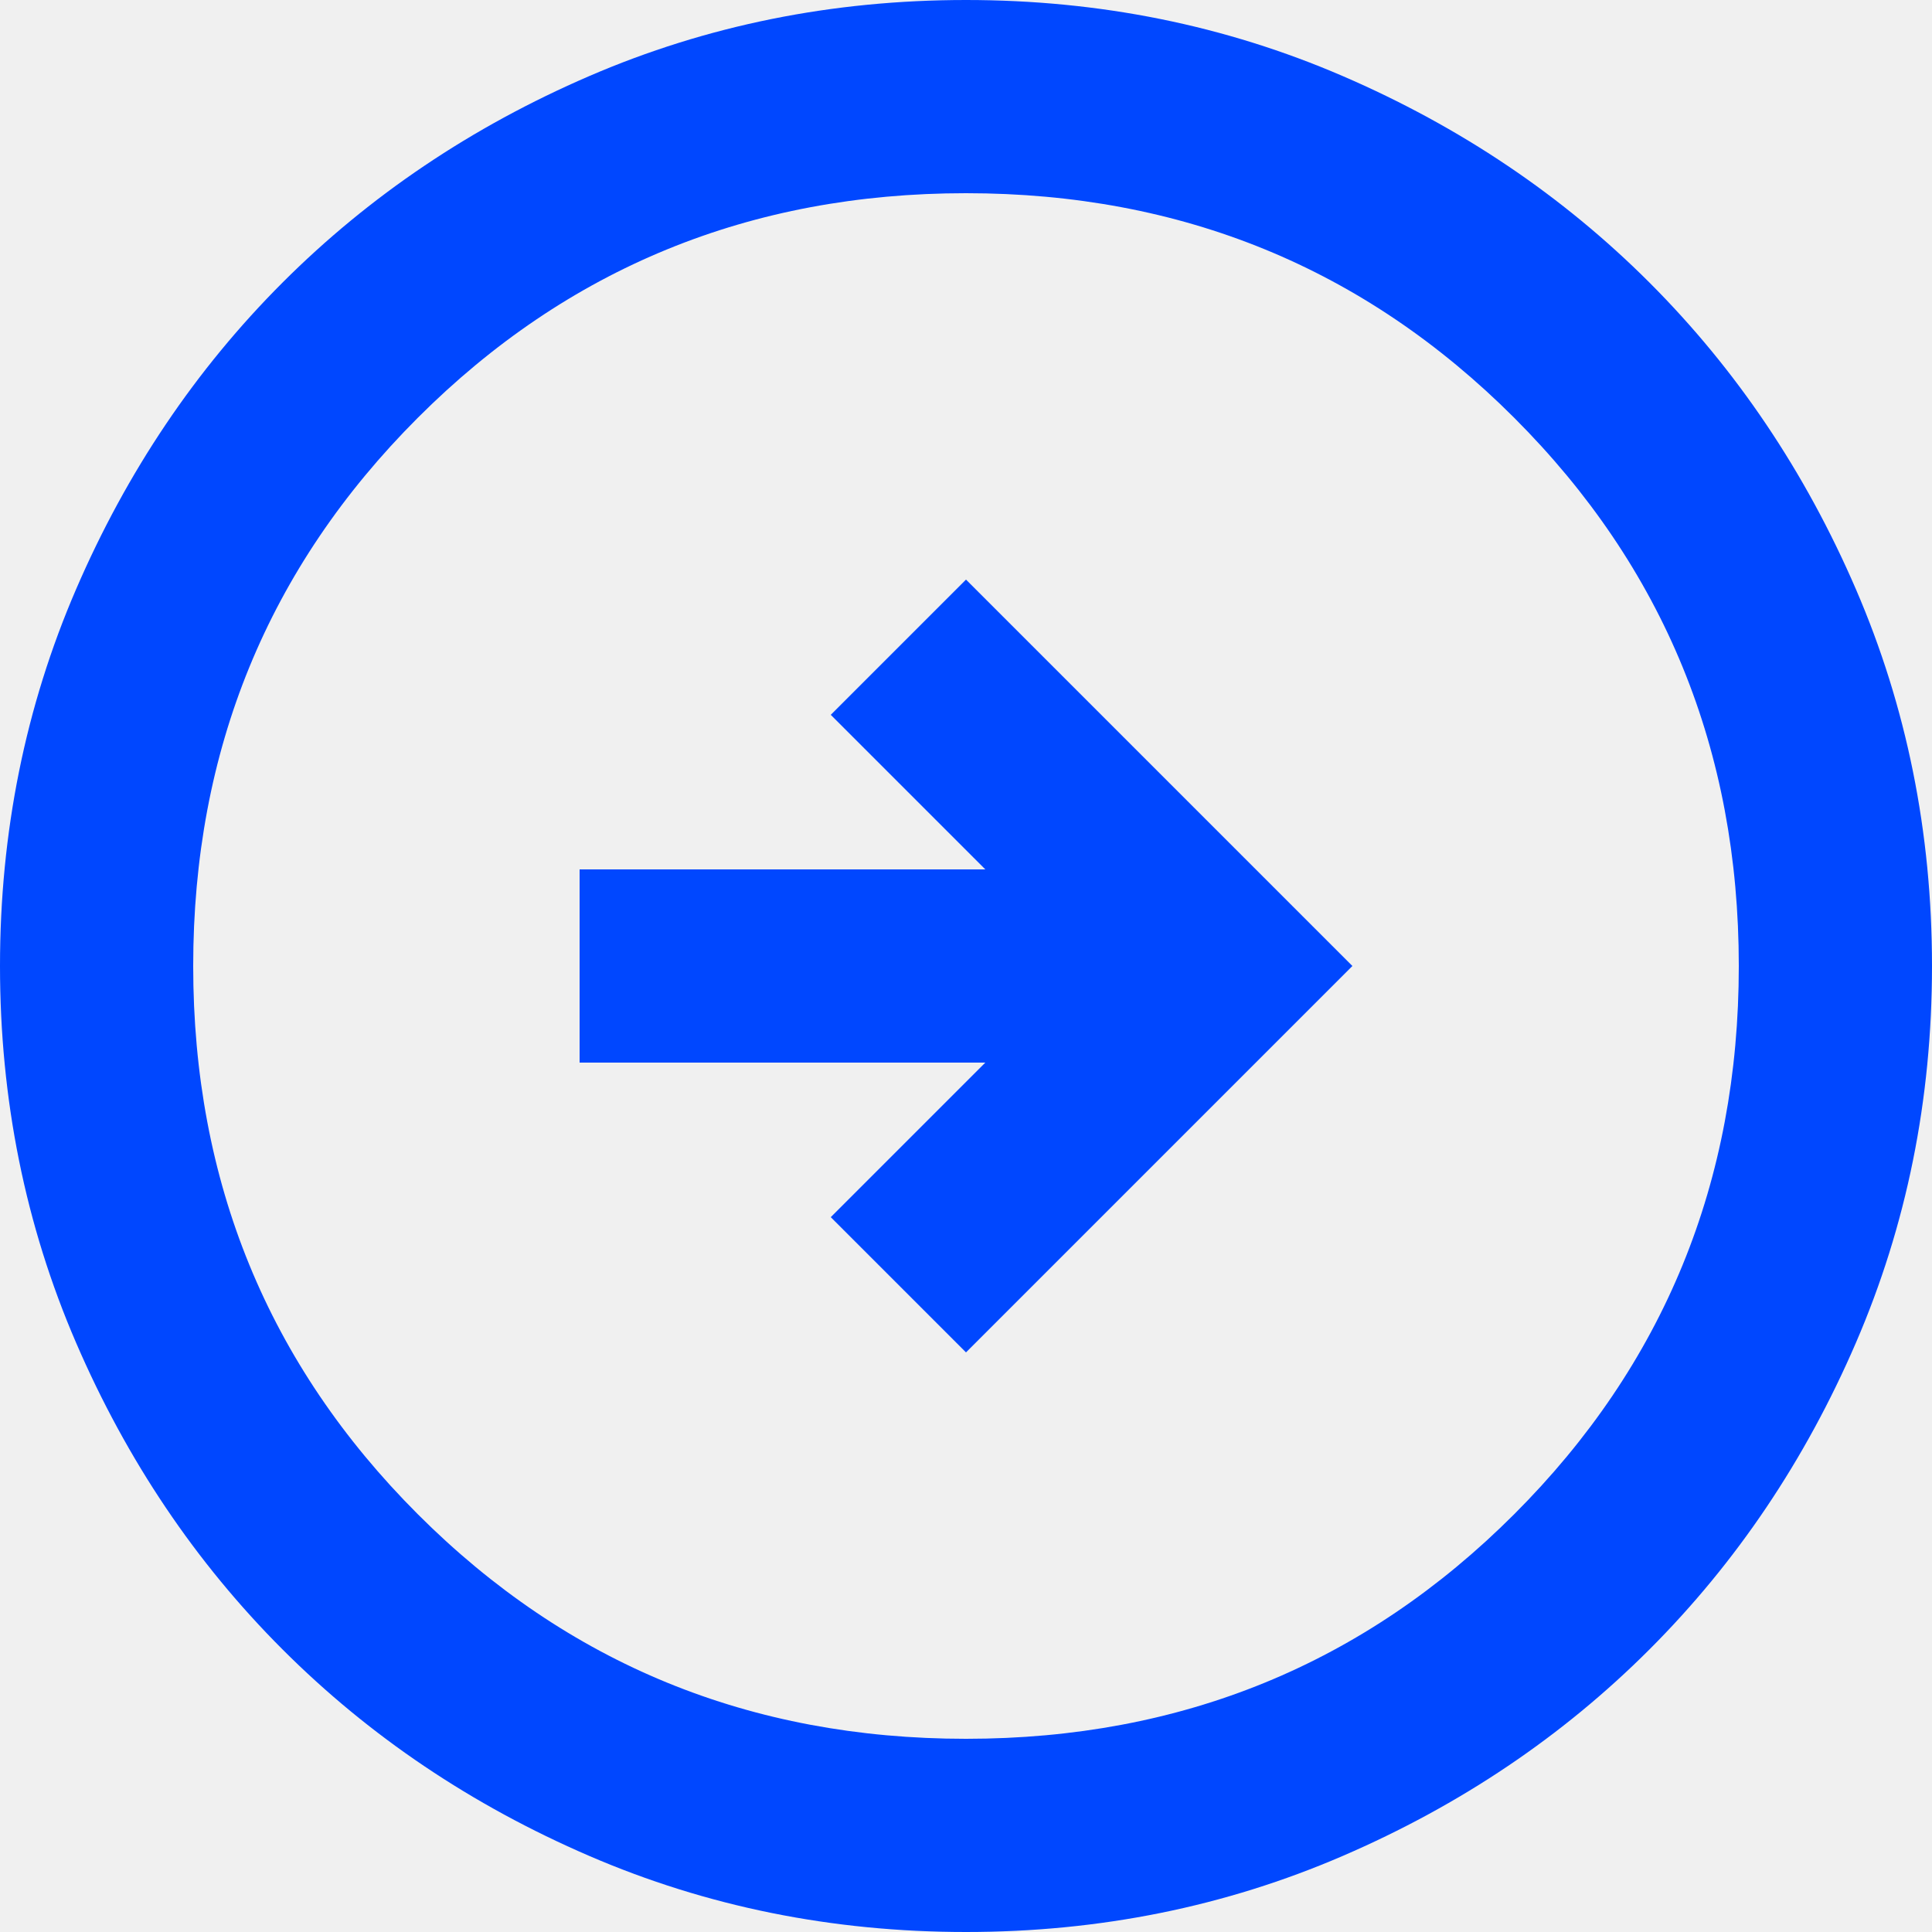
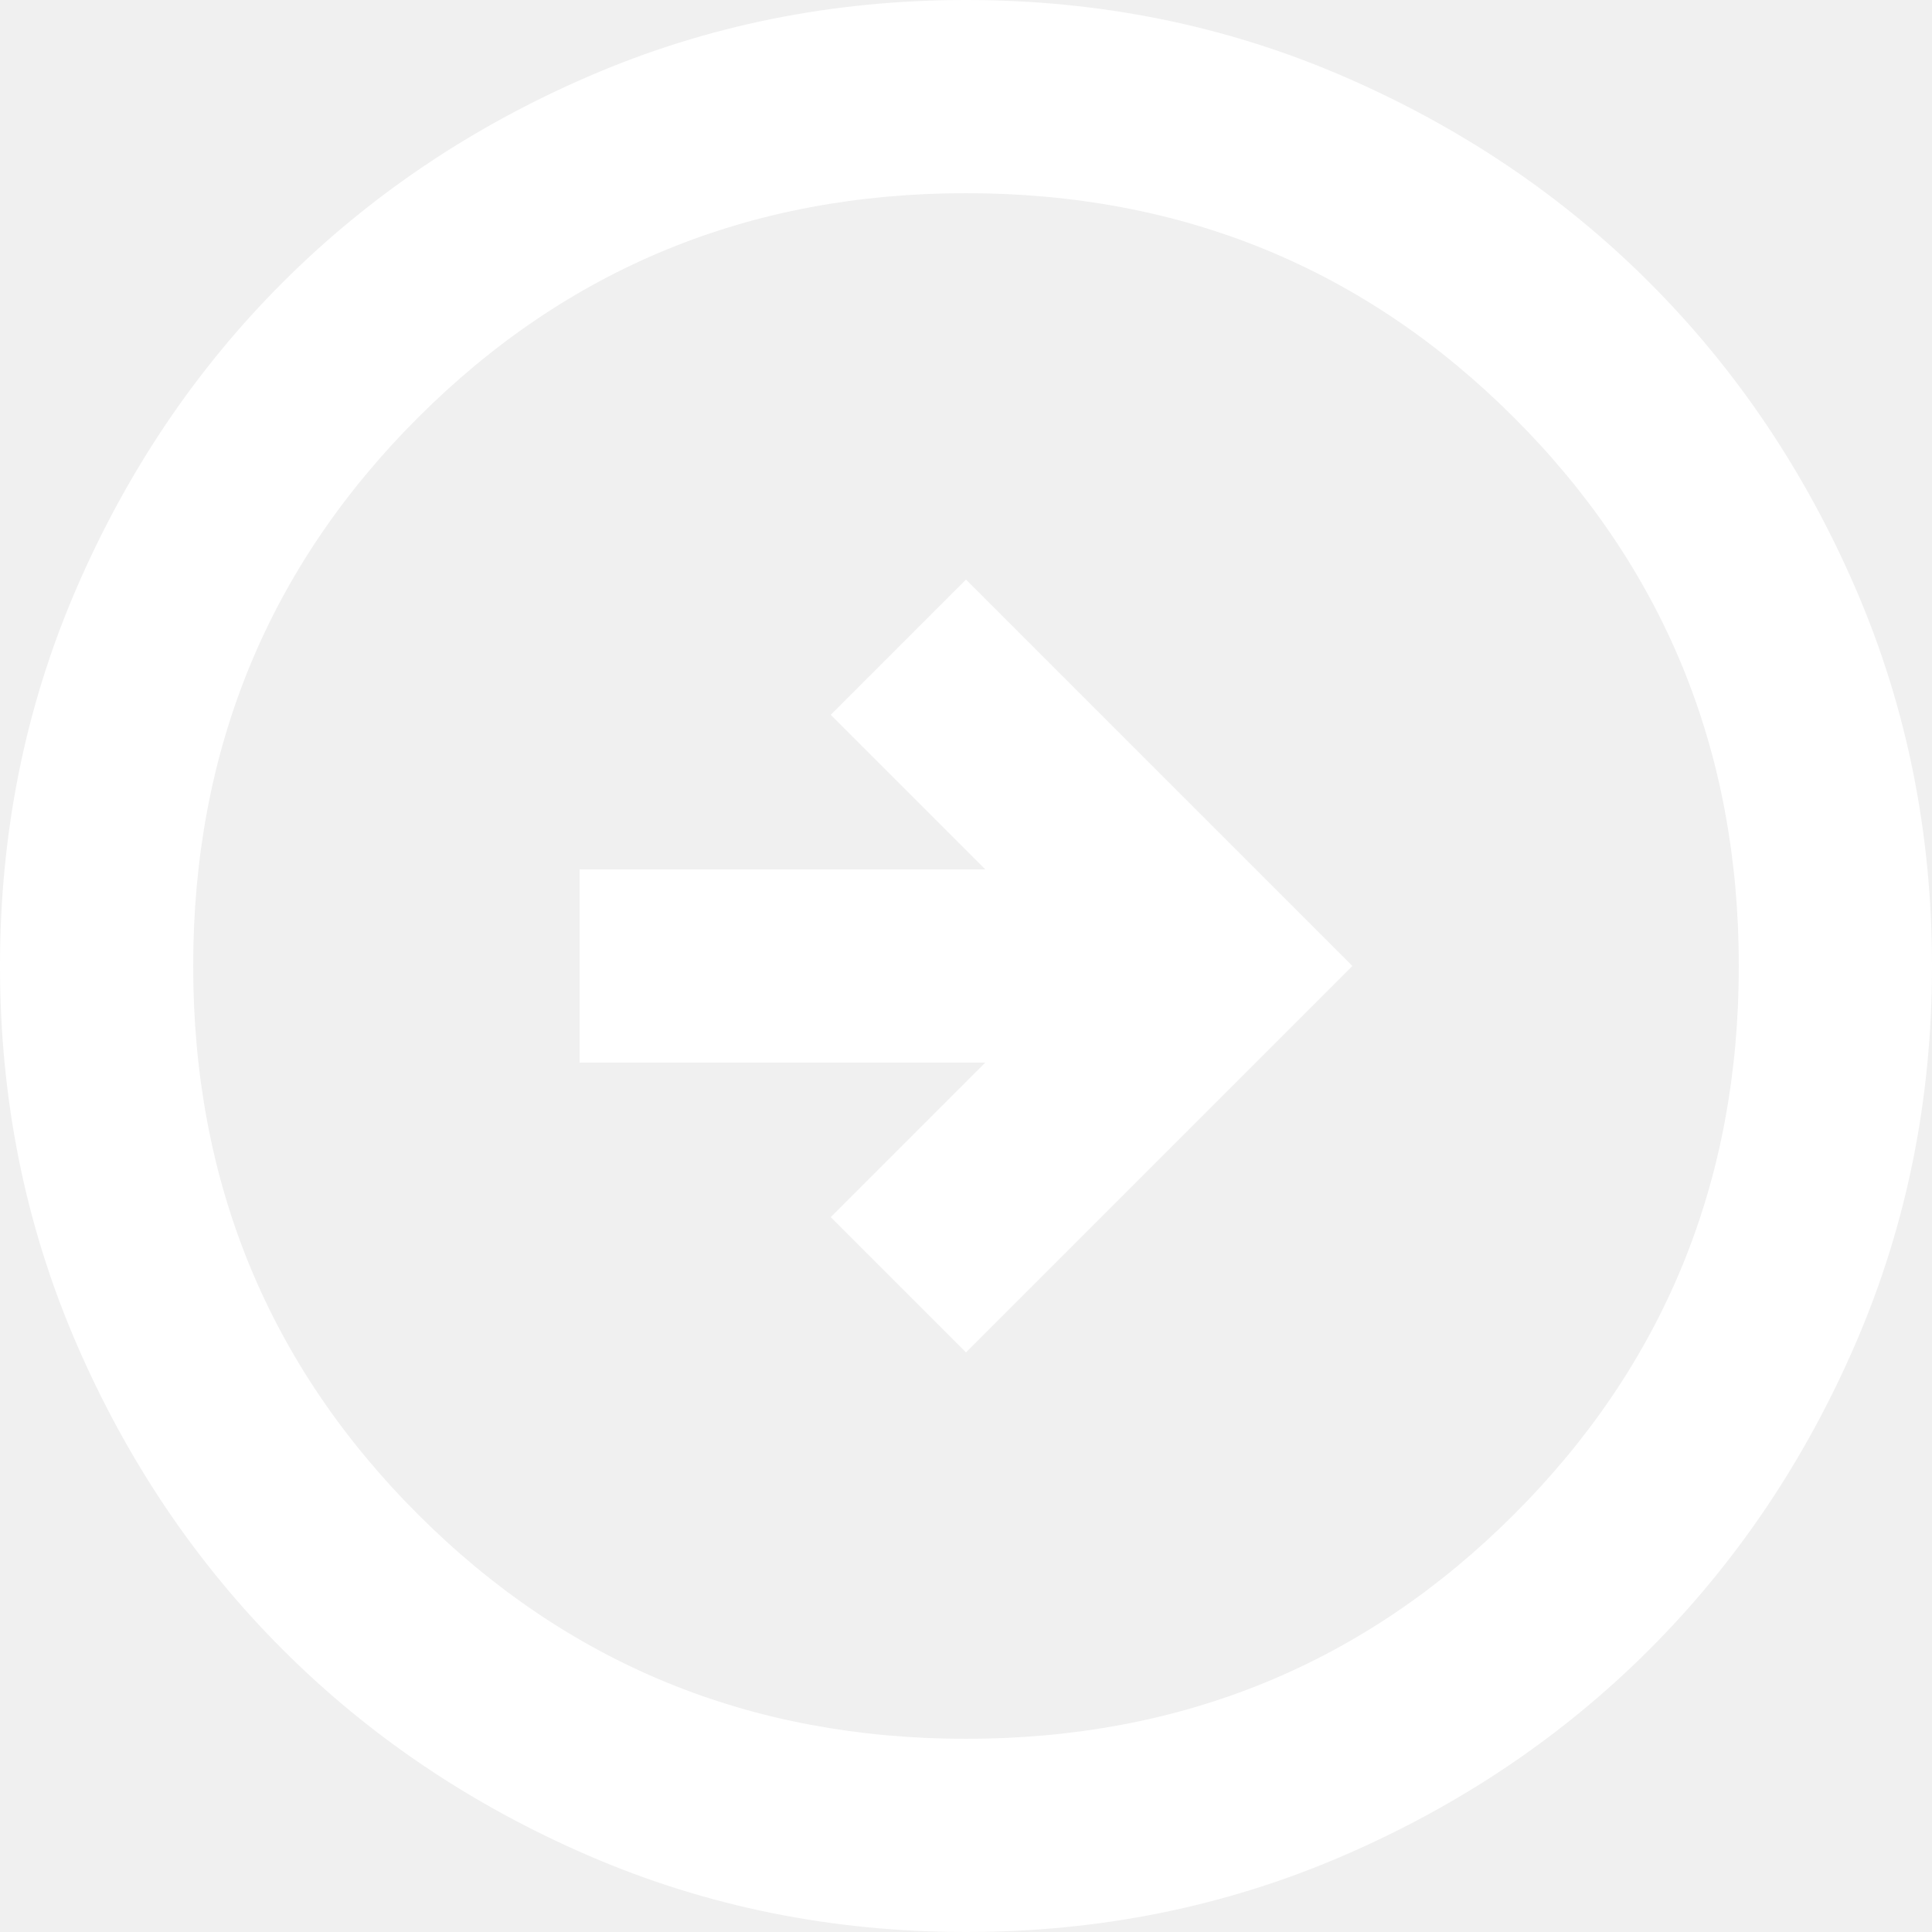
<svg xmlns="http://www.w3.org/2000/svg" width="40" height="40" viewBox="0 0 40 40" fill="none">
-   <path d="M20 28L28 20L20 12L17.2 14.8L20.4 18H12V22H20.4L17.2 25.2L20 28ZM20 40C17.233 40 14.633 39.475 12.2 38.425C9.767 37.375 7.65 35.95 5.85 34.15C4.05 32.35 2.625 30.233 1.575 27.8C0.525 25.367 0 22.767 0 20C0 17.233 0.525 14.633 1.575 12.2C2.625 9.767 4.05 7.65 5.85 5.85C7.65 4.05 9.767 2.625 12.2 1.575C14.633 0.525 17.233 0 20 0C22.767 0 25.367 0.525 27.8 1.575C30.233 2.625 32.35 4.05 34.15 5.85C35.95 7.65 37.375 9.767 38.425 12.2C39.475 14.633 40 17.233 40 20C40 22.767 39.475 25.367 38.425 27.8C37.375 30.233 35.95 32.35 34.15 34.15C32.35 35.95 30.233 37.375 27.8 38.425C25.367 39.475 22.767 40 20 40ZM20 36C24.467 36 28.25 34.45 31.35 31.35C34.45 28.25 36 24.467 36 20C36 15.533 34.45 11.75 31.35 8.65C28.25 5.55 24.467 4 20 4C15.533 4 11.75 5.55 8.65 8.65C5.55 11.75 4 15.533 4 20C4 24.467 5.55 28.25 8.65 31.35C11.75 34.45 15.533 36 20 36Z" fill="#0047FF" />
+   <path d="M20 28L28 20L20 12L17.2 14.8L20.4 18H12V22H20.4L17.2 25.2L20 28ZM20 40C17.233 40 14.633 39.475 12.2 38.425C9.767 37.375 7.65 35.95 5.85 34.15C4.05 32.35 2.625 30.233 1.575 27.8C0.525 25.367 0 22.767 0 20C0 17.233 0.525 14.633 1.575 12.2C2.625 9.767 4.05 7.65 5.85 5.85C7.65 4.05 9.767 2.625 12.2 1.575C14.633 0.525 17.233 0 20 0C22.767 0 25.367 0.525 27.8 1.575C30.233 2.625 32.35 4.05 34.15 5.85C35.95 7.65 37.375 9.767 38.425 12.2C39.475 14.633 40 17.233 40 20C40 22.767 39.475 25.367 38.425 27.8C37.375 30.233 35.95 32.35 34.15 34.15C32.35 35.95 30.233 37.375 27.8 38.425C25.367 39.475 22.767 40 20 40ZM20 36C24.467 36 28.25 34.45 31.35 31.35C34.45 28.25 36 24.467 36 20C36 15.533 34.45 11.75 31.35 8.65C28.25 5.55 24.467 4 20 4C15.533 4 11.75 5.55 8.65 8.65C5.55 11.75 4 15.533 4 20C4 24.467 5.55 28.25 8.65 31.35C11.75 34.45 15.533 36 20 36Z" fill="#FFFFFF" />
</svg>
